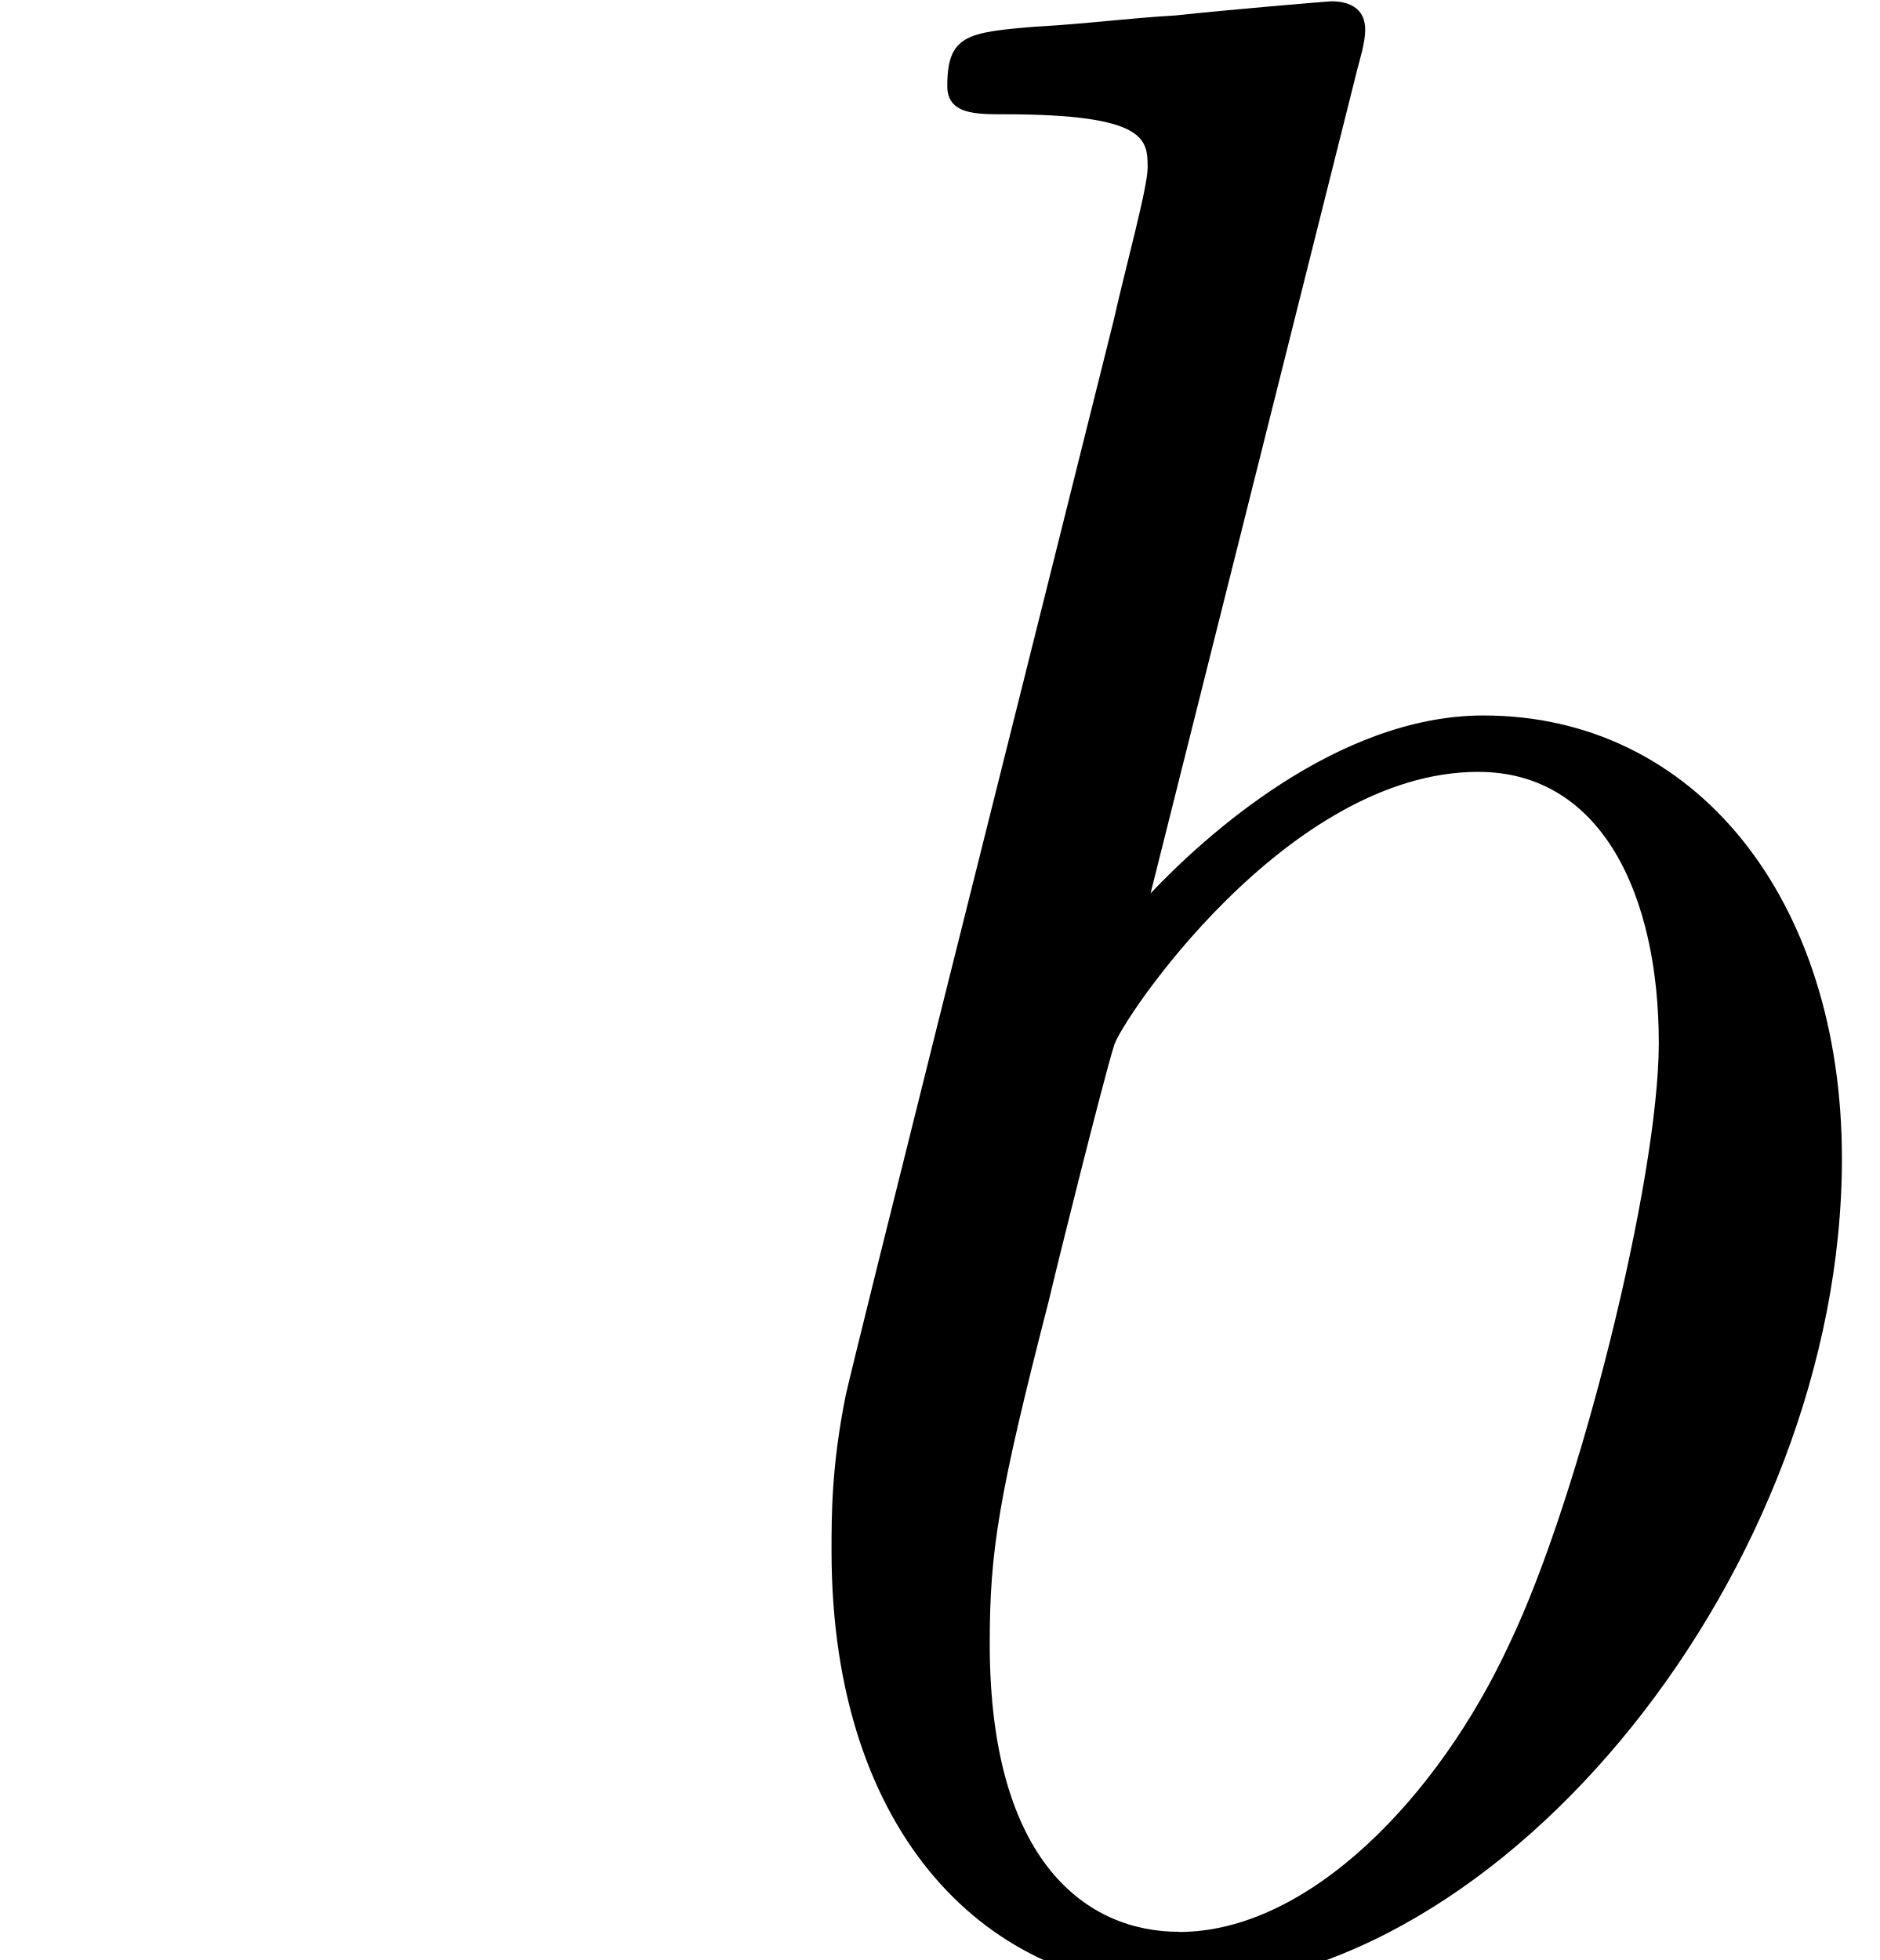
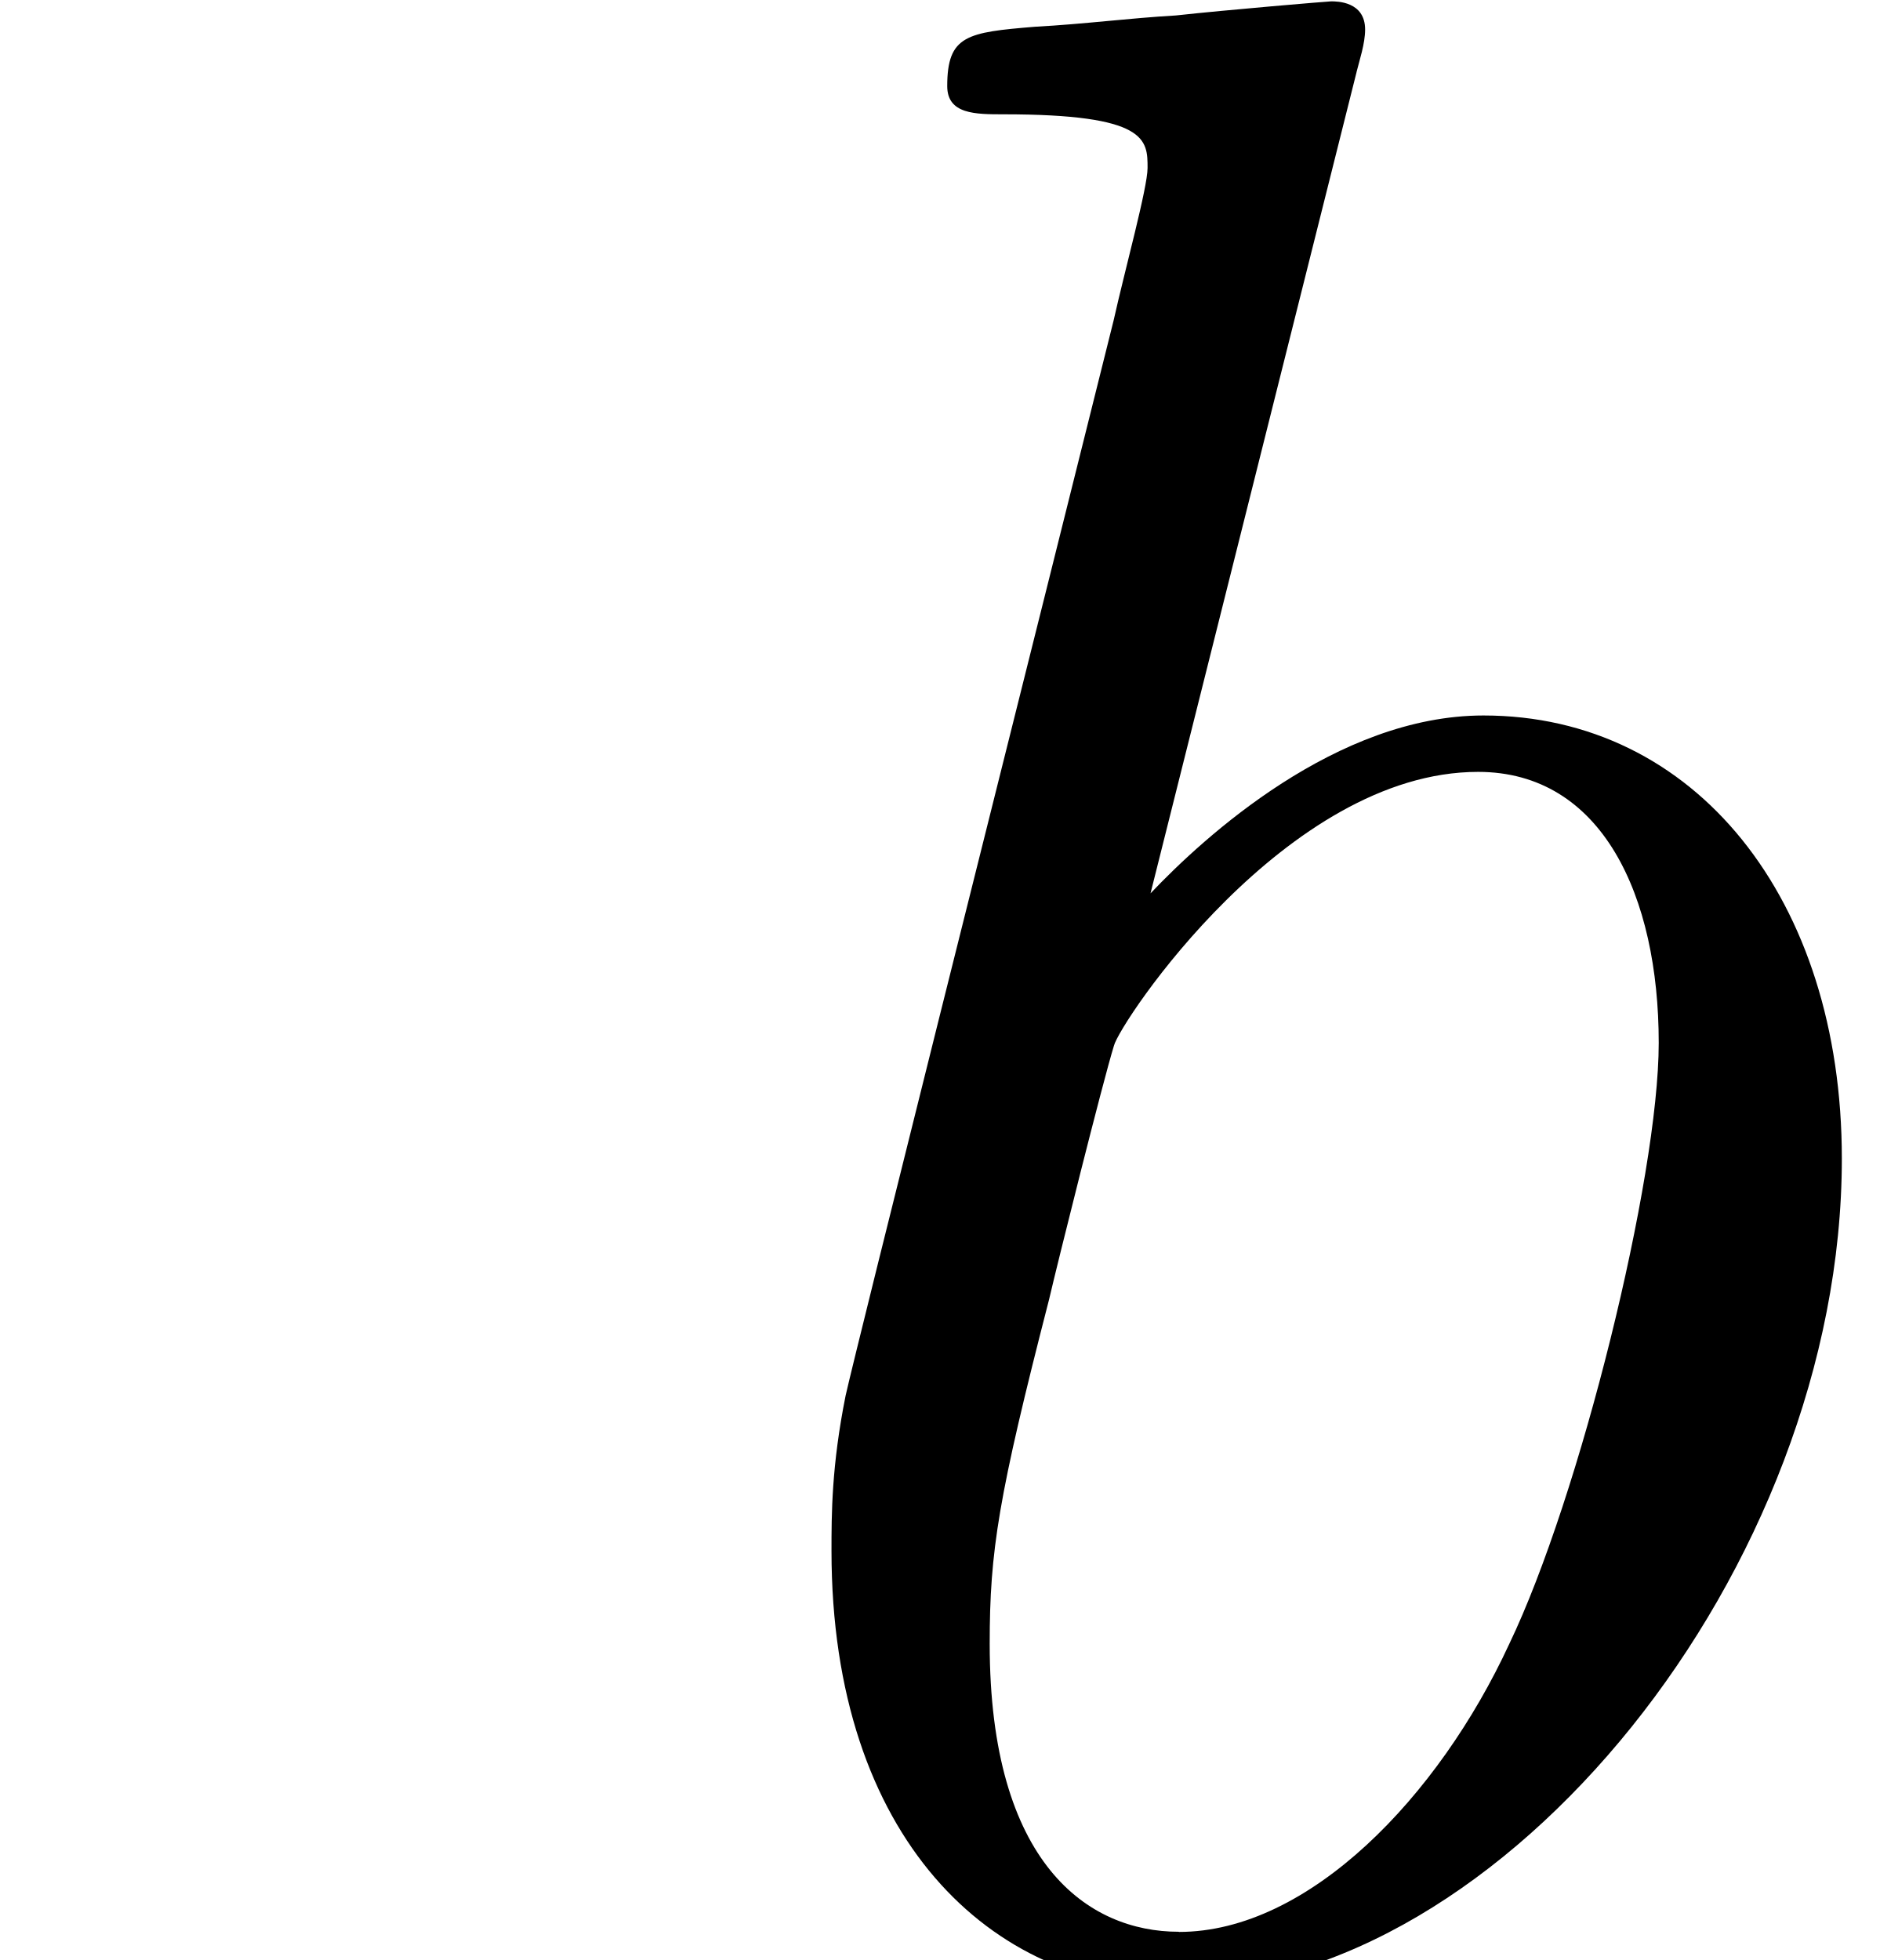
- <svg xmlns="http://www.w3.org/2000/svg" xmlns:ns1="https://github.com/Quansight/pearu-sandbox/latex_in_markdown/" xmlns:xlink="http://www.w3.org/1999/xlink" height="11.955pt" version="1.1" viewBox="23.686 62.765 11.465 11.955" width="11.465pt" ns1:baseline="-5.329070518200751e-15">
+ <svg xmlns="http://www.w3.org/2000/svg" xmlns:ns1="https://github.com/Quansight/pearu-sandbox/latex_in_markdown/" xmlns:xlink="http://www.w3.org/1999/xlink" width="15.286" height="15.94" version="1.1" viewBox="23.686 62.765 11.465 11.955" ns1:baseline="0">
  <defs>
-     <path d="m3.977 -11.517c0.017 -0.069 0.052 -0.172 0.052 -0.258c0 -0.172 -0.172 -0.172 -0.207 -0.172c-0.017 0 -0.637 0.052 -0.947 0.086c-0.293 0.017 -0.551 0.052 -0.861 0.069c-0.413 0.034 -0.534 0.052 -0.534 0.362c0 0.172 0.172 0.172 0.344 0.172c0.878 0 0.878 0.155 0.878 0.327c0 0.121 -0.138 0.62 -0.207 0.93l-0.413 1.653c-0.172 0.689 -1.153 4.597 -1.222 4.906c-0.086 0.43 -0.086 0.723 -0.086 0.947c0 1.756 0.981 2.668 2.1 2.668c1.997 0 4.063 -2.565 4.063 -5.061c0 -1.584 -0.895 -2.703 -2.186 -2.703c-0.895 0 -1.704 0.74 -2.031 1.085l1.257 -5.01zm-1.085 11.345c-0.551 0 -1.153 -0.413 -1.153 -1.756c0 -0.568 0.052 -0.895 0.362 -2.1c0.052 -0.224 0.327 -1.326 0.396 -1.549c0.034 -0.138 1.05 -1.67 2.221 -1.67c0.757 0 1.102 0.757 1.102 1.653c0 0.826 -0.482 2.772 -0.912 3.667c-0.43 0.93 -1.222 1.756 -2.014 1.756z" id="g0-98" />
-     <path d="m2.858 -0.706c0 -0.43 -0.344 -0.706 -0.706 -0.706c-0.344 0 -0.706 0.275 -0.706 0.706s0.344 0.706 0.706 0.706c0.344 0 0.706 -0.275 0.706 -0.706z" id="g1-46" />
+     <path id="g0-98" d="m3.977 -11.517c0.017 -0.069 0.052 -0.172 0.052 -0.258c0 -0.172 -0.172 -0.172 -0.207 -0.172c-0.017 0 -0.637 0.052 -0.947 0.086c-0.293 0.017 -0.551 0.052 -0.861 0.069c-0.413 0.034 -0.534 0.052 -0.534 0.362c0 0.172 0.172 0.172 0.344 0.172c0.878 0 0.878 0.155 0.878 0.327c0 0.121 -0.138 0.62 -0.207 0.93l-0.413 1.653c-0.172 0.689 -1.153 4.597 -1.222 4.906c-0.086 0.43 -0.086 0.723 -0.086 0.947c0 1.756 0.981 2.668 2.1 2.668c1.997 0 4.063 -2.565 4.063 -5.061c0 -1.584 -0.895 -2.703 -2.186 -2.703c-0.895 0 -1.704 0.74 -2.031 1.085l1.257 -5.01zm-1.085 11.345c-0.551 0 -1.153 -0.413 -1.153 -1.756c0 -0.568 0.052 -0.895 0.362 -2.1c0.052 -0.224 0.327 -1.326 0.396 -1.549c0.034 -0.138 1.05 -1.67 2.221 -1.67c0.757 0 1.102 0.757 1.102 1.653c0 0.826 -0.482 2.772 -0.912 3.667c-0.43 0.93 -1.222 1.756 -2.014 1.756z" />
+     <path id="g1-46" d="m2.858 -0.706c0 -0.43 -0.344 -0.706 -0.706 -0.706c-0.344 0 -0.706 0.275 -0.706 0.706s0.344 0.706 0.706 0.706c0.344 0 0.706 -0.275 0.706 -0.706z" />
  </defs>
  <g id="page1">
-     <use x="27.984" xlink:href="#g0-98" y="74.72" />
+     <use x="27.984" y="74.72" xlink:href="#g0-98" />
  </g>
</svg>
